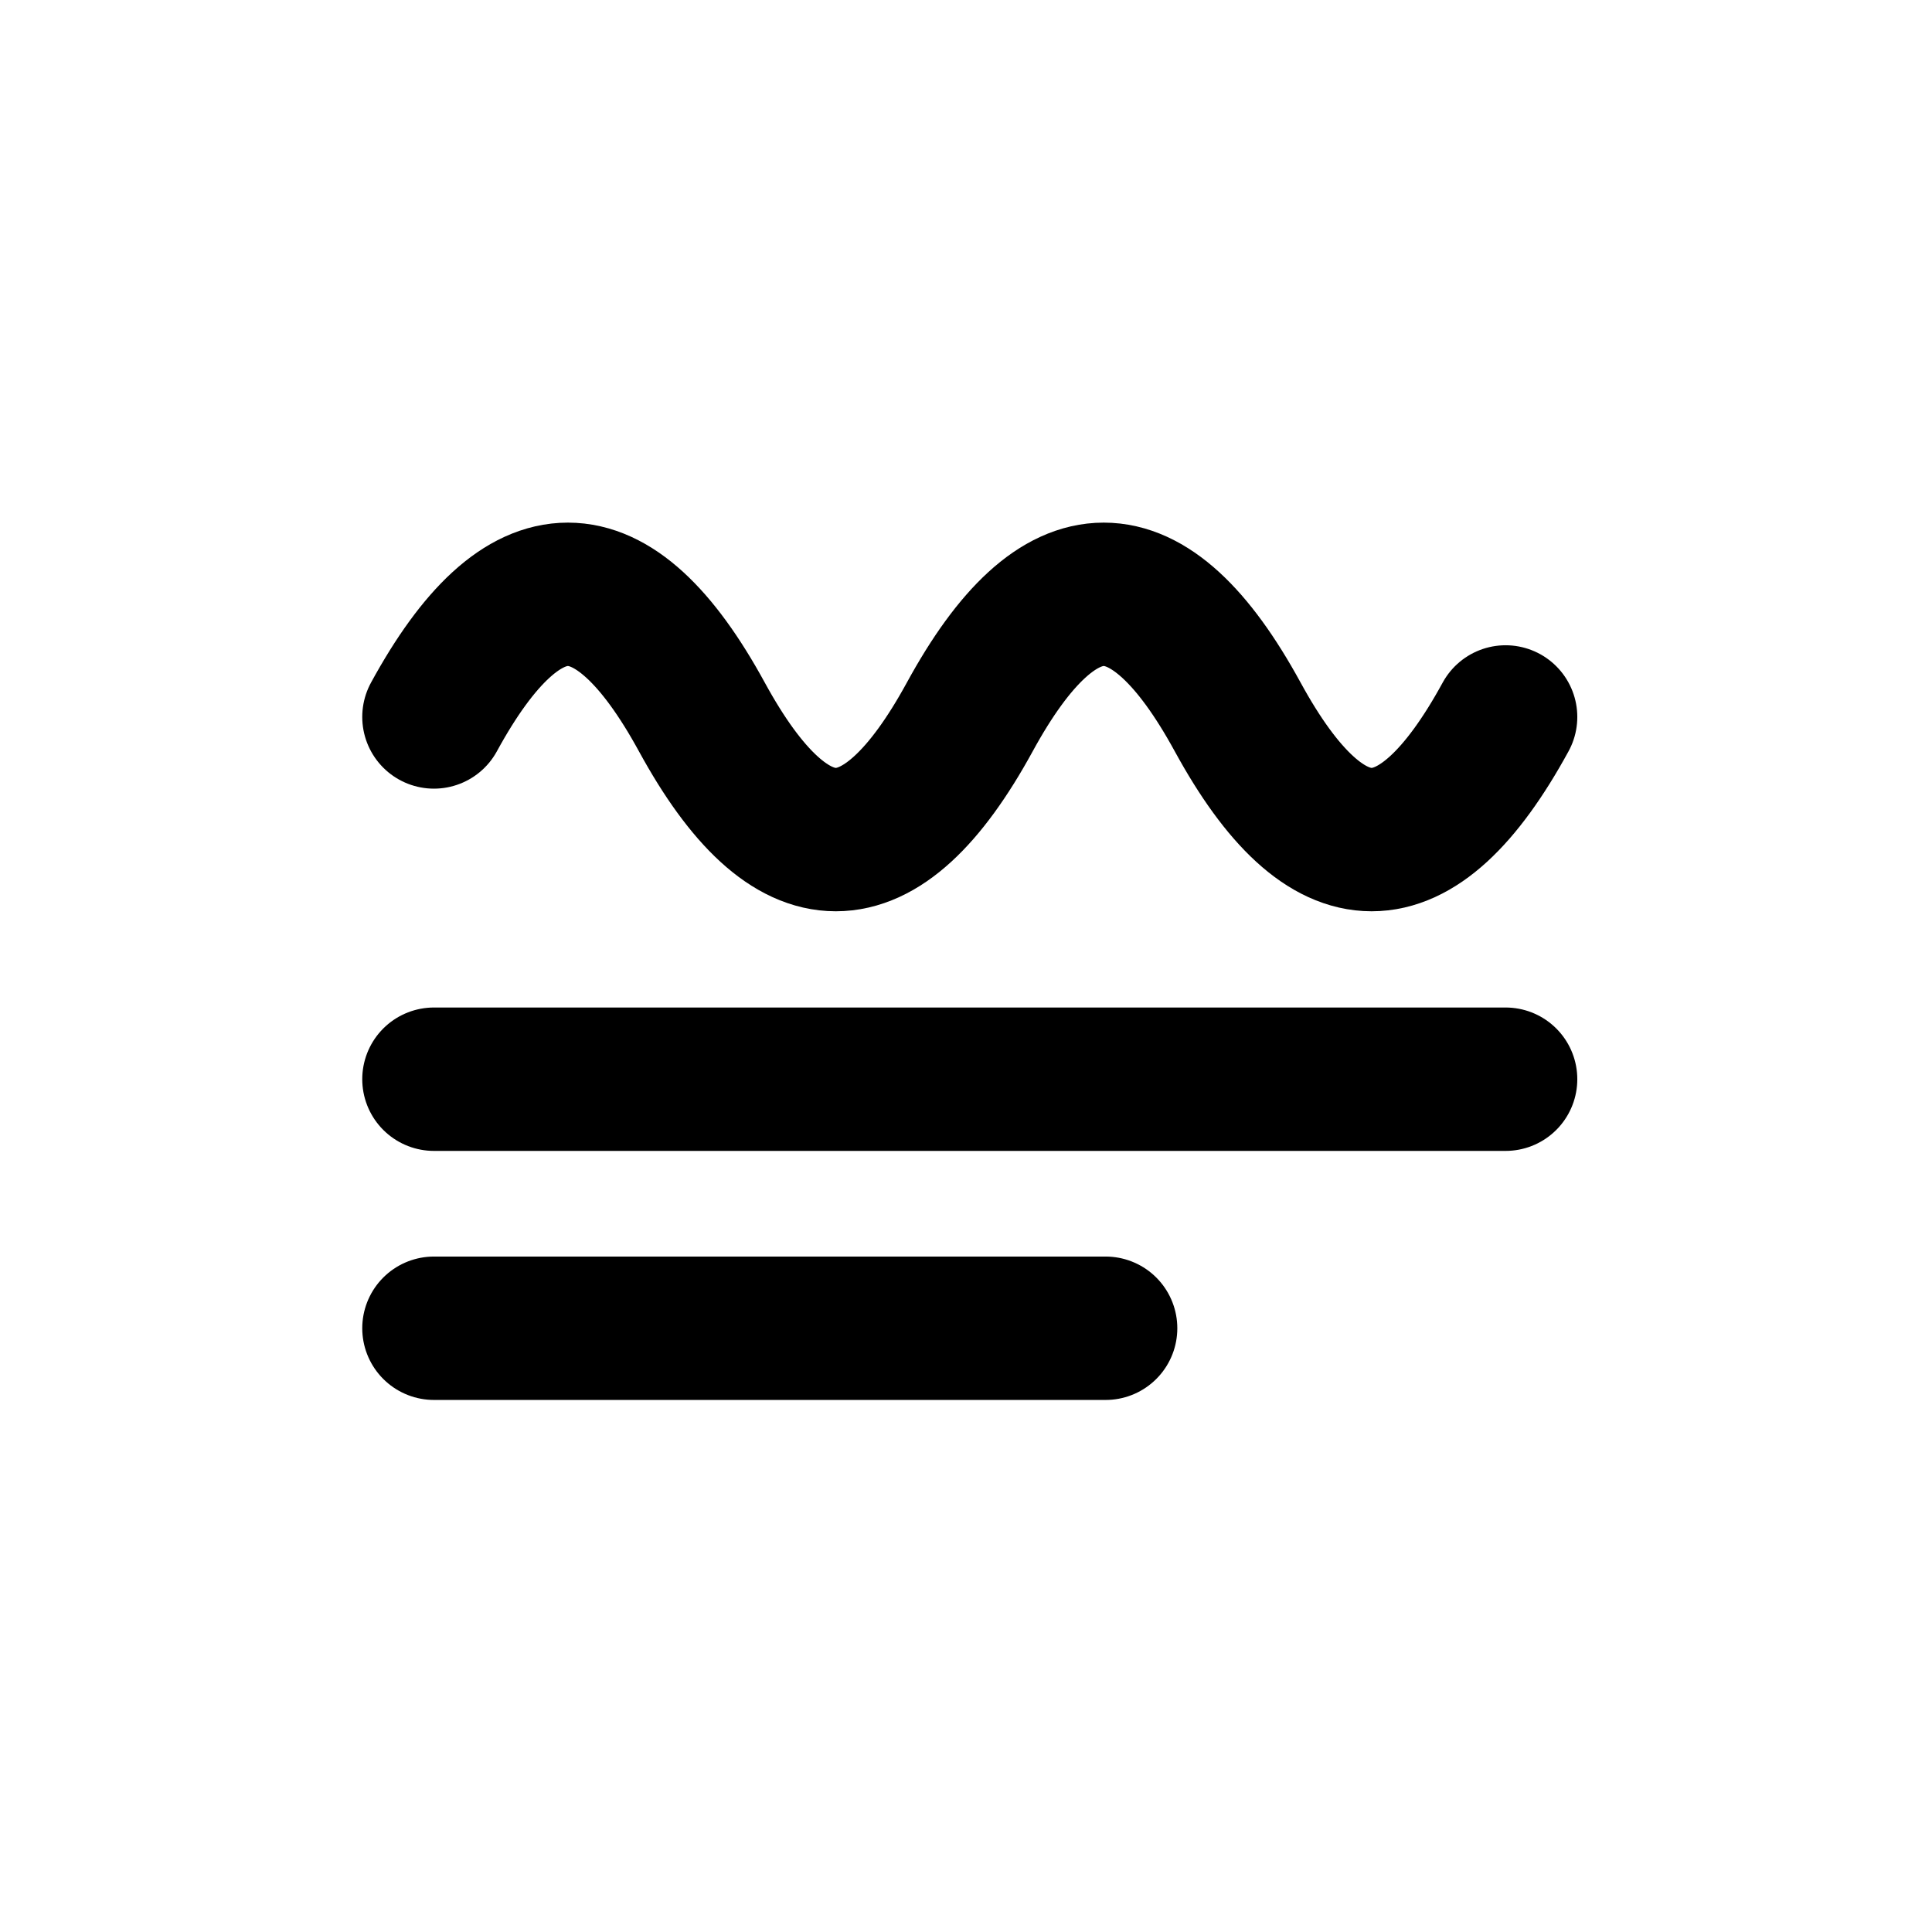
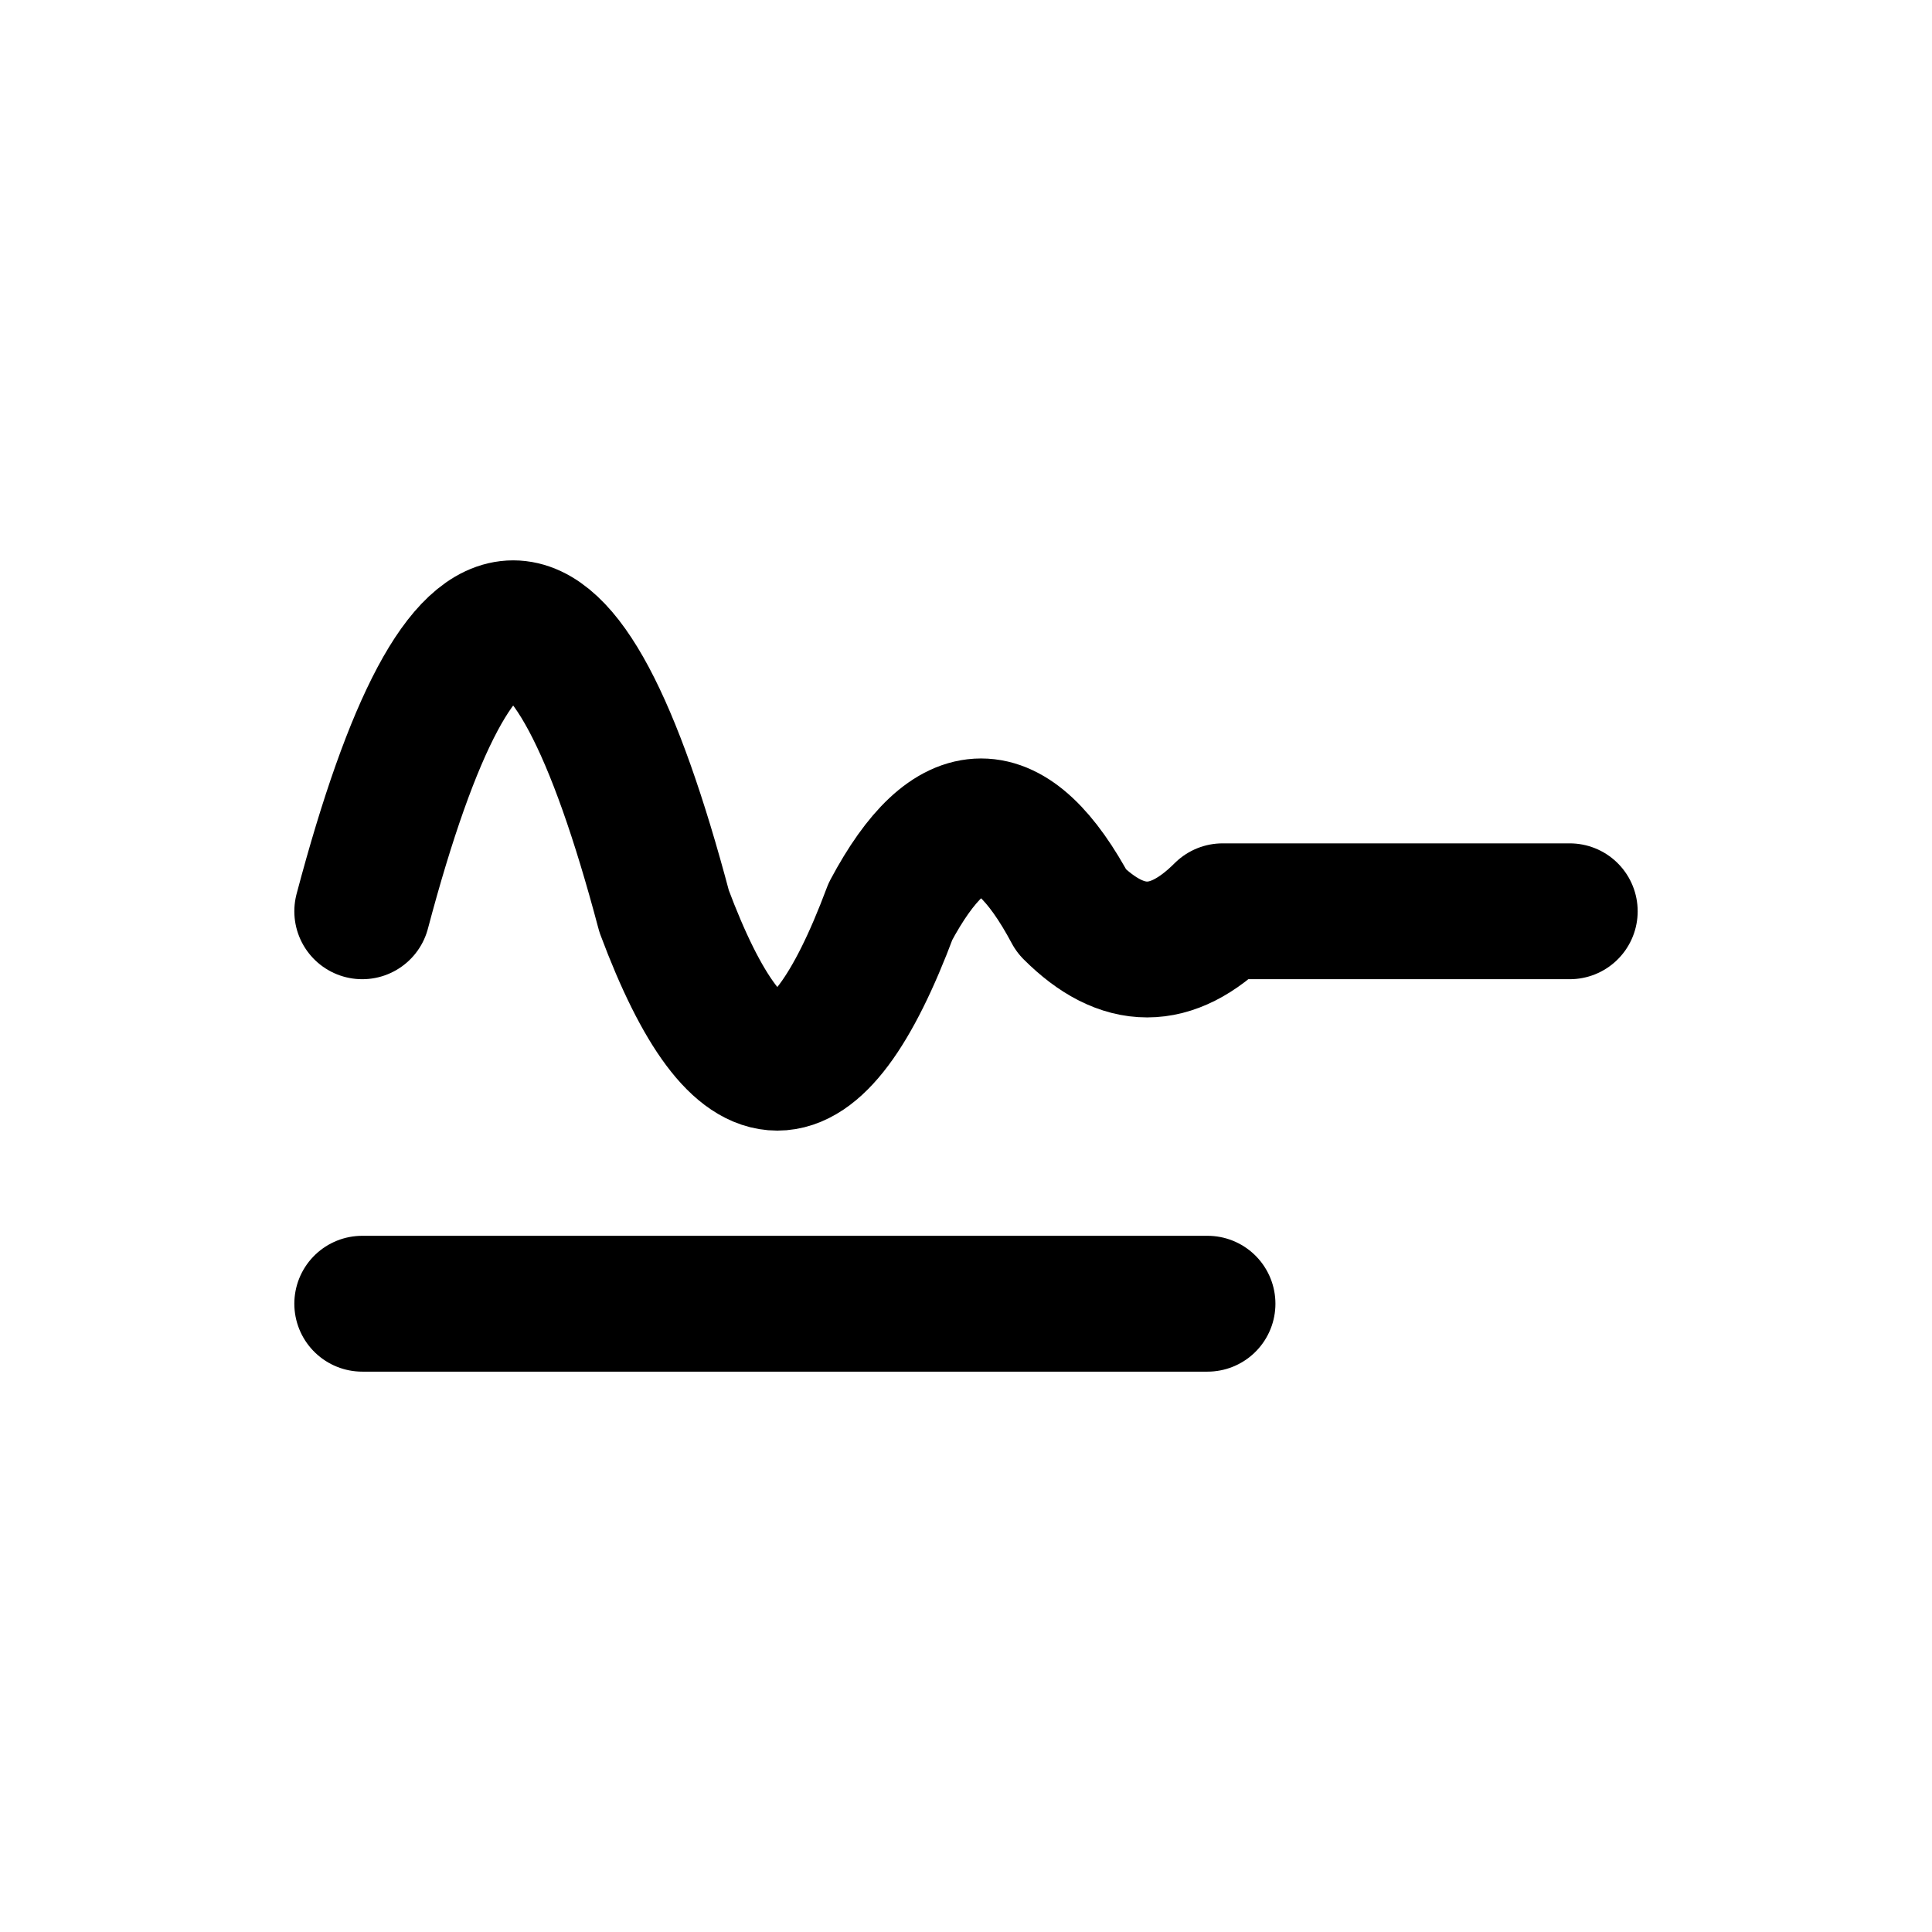
<svg xmlns="http://www.w3.org/2000/svg" viewBox="0 0 1024 1024" fill="currentColor" color="inherit">
-   <g fill="none" stroke="currentColor" stroke-width="76" stroke-linecap="round" stroke-linejoin="round">
-     <path d="M230 380Q301 250 372 380T514 380T656 380T798 380" />
-     <path d="M230 572H798M230 704H586" />
+   <g transform="translate(0 31)" fill="none" stroke="currentColor" stroke-width="72" stroke-linecap="round" stroke-linejoin="round">
+     <path d="M192 452 C245 252 299 252 352 452 C392 559 432 559 472 452 C504 392 536 392 568 452 C595 479 621 479 648 452 L832 452" />
+     <path d="M192 660 L640 660" />
  </g>
</svg>
